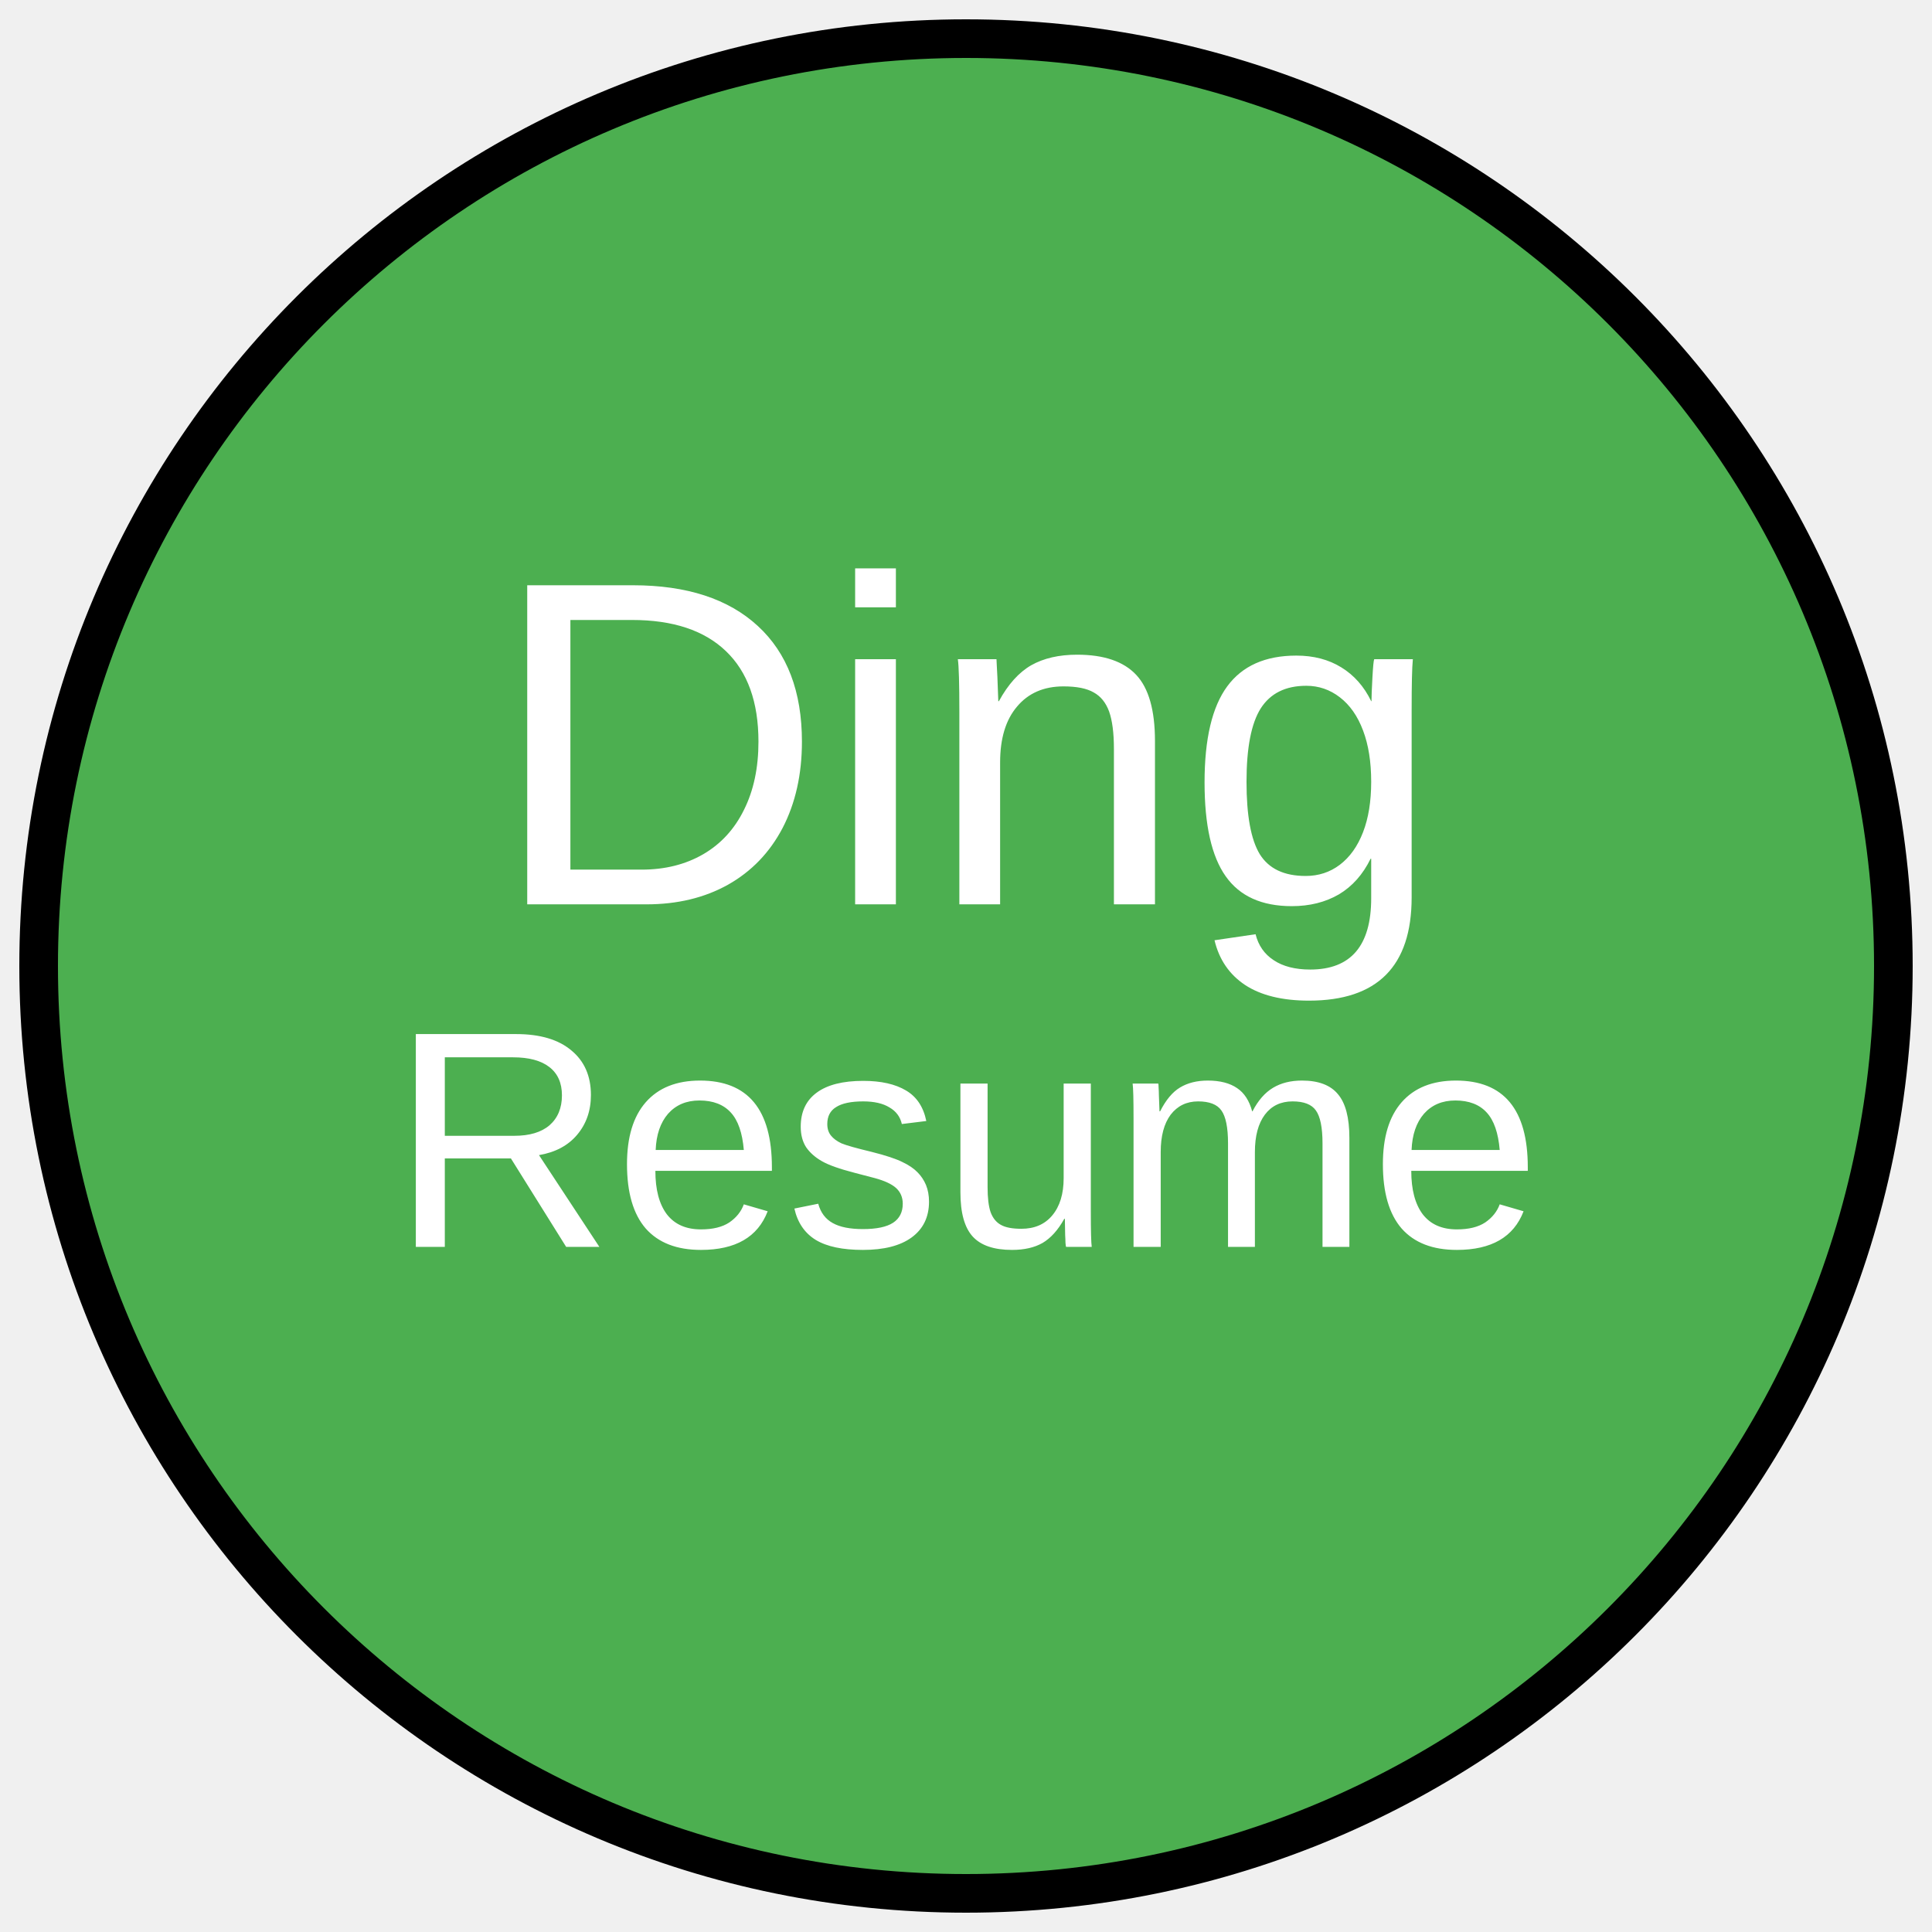
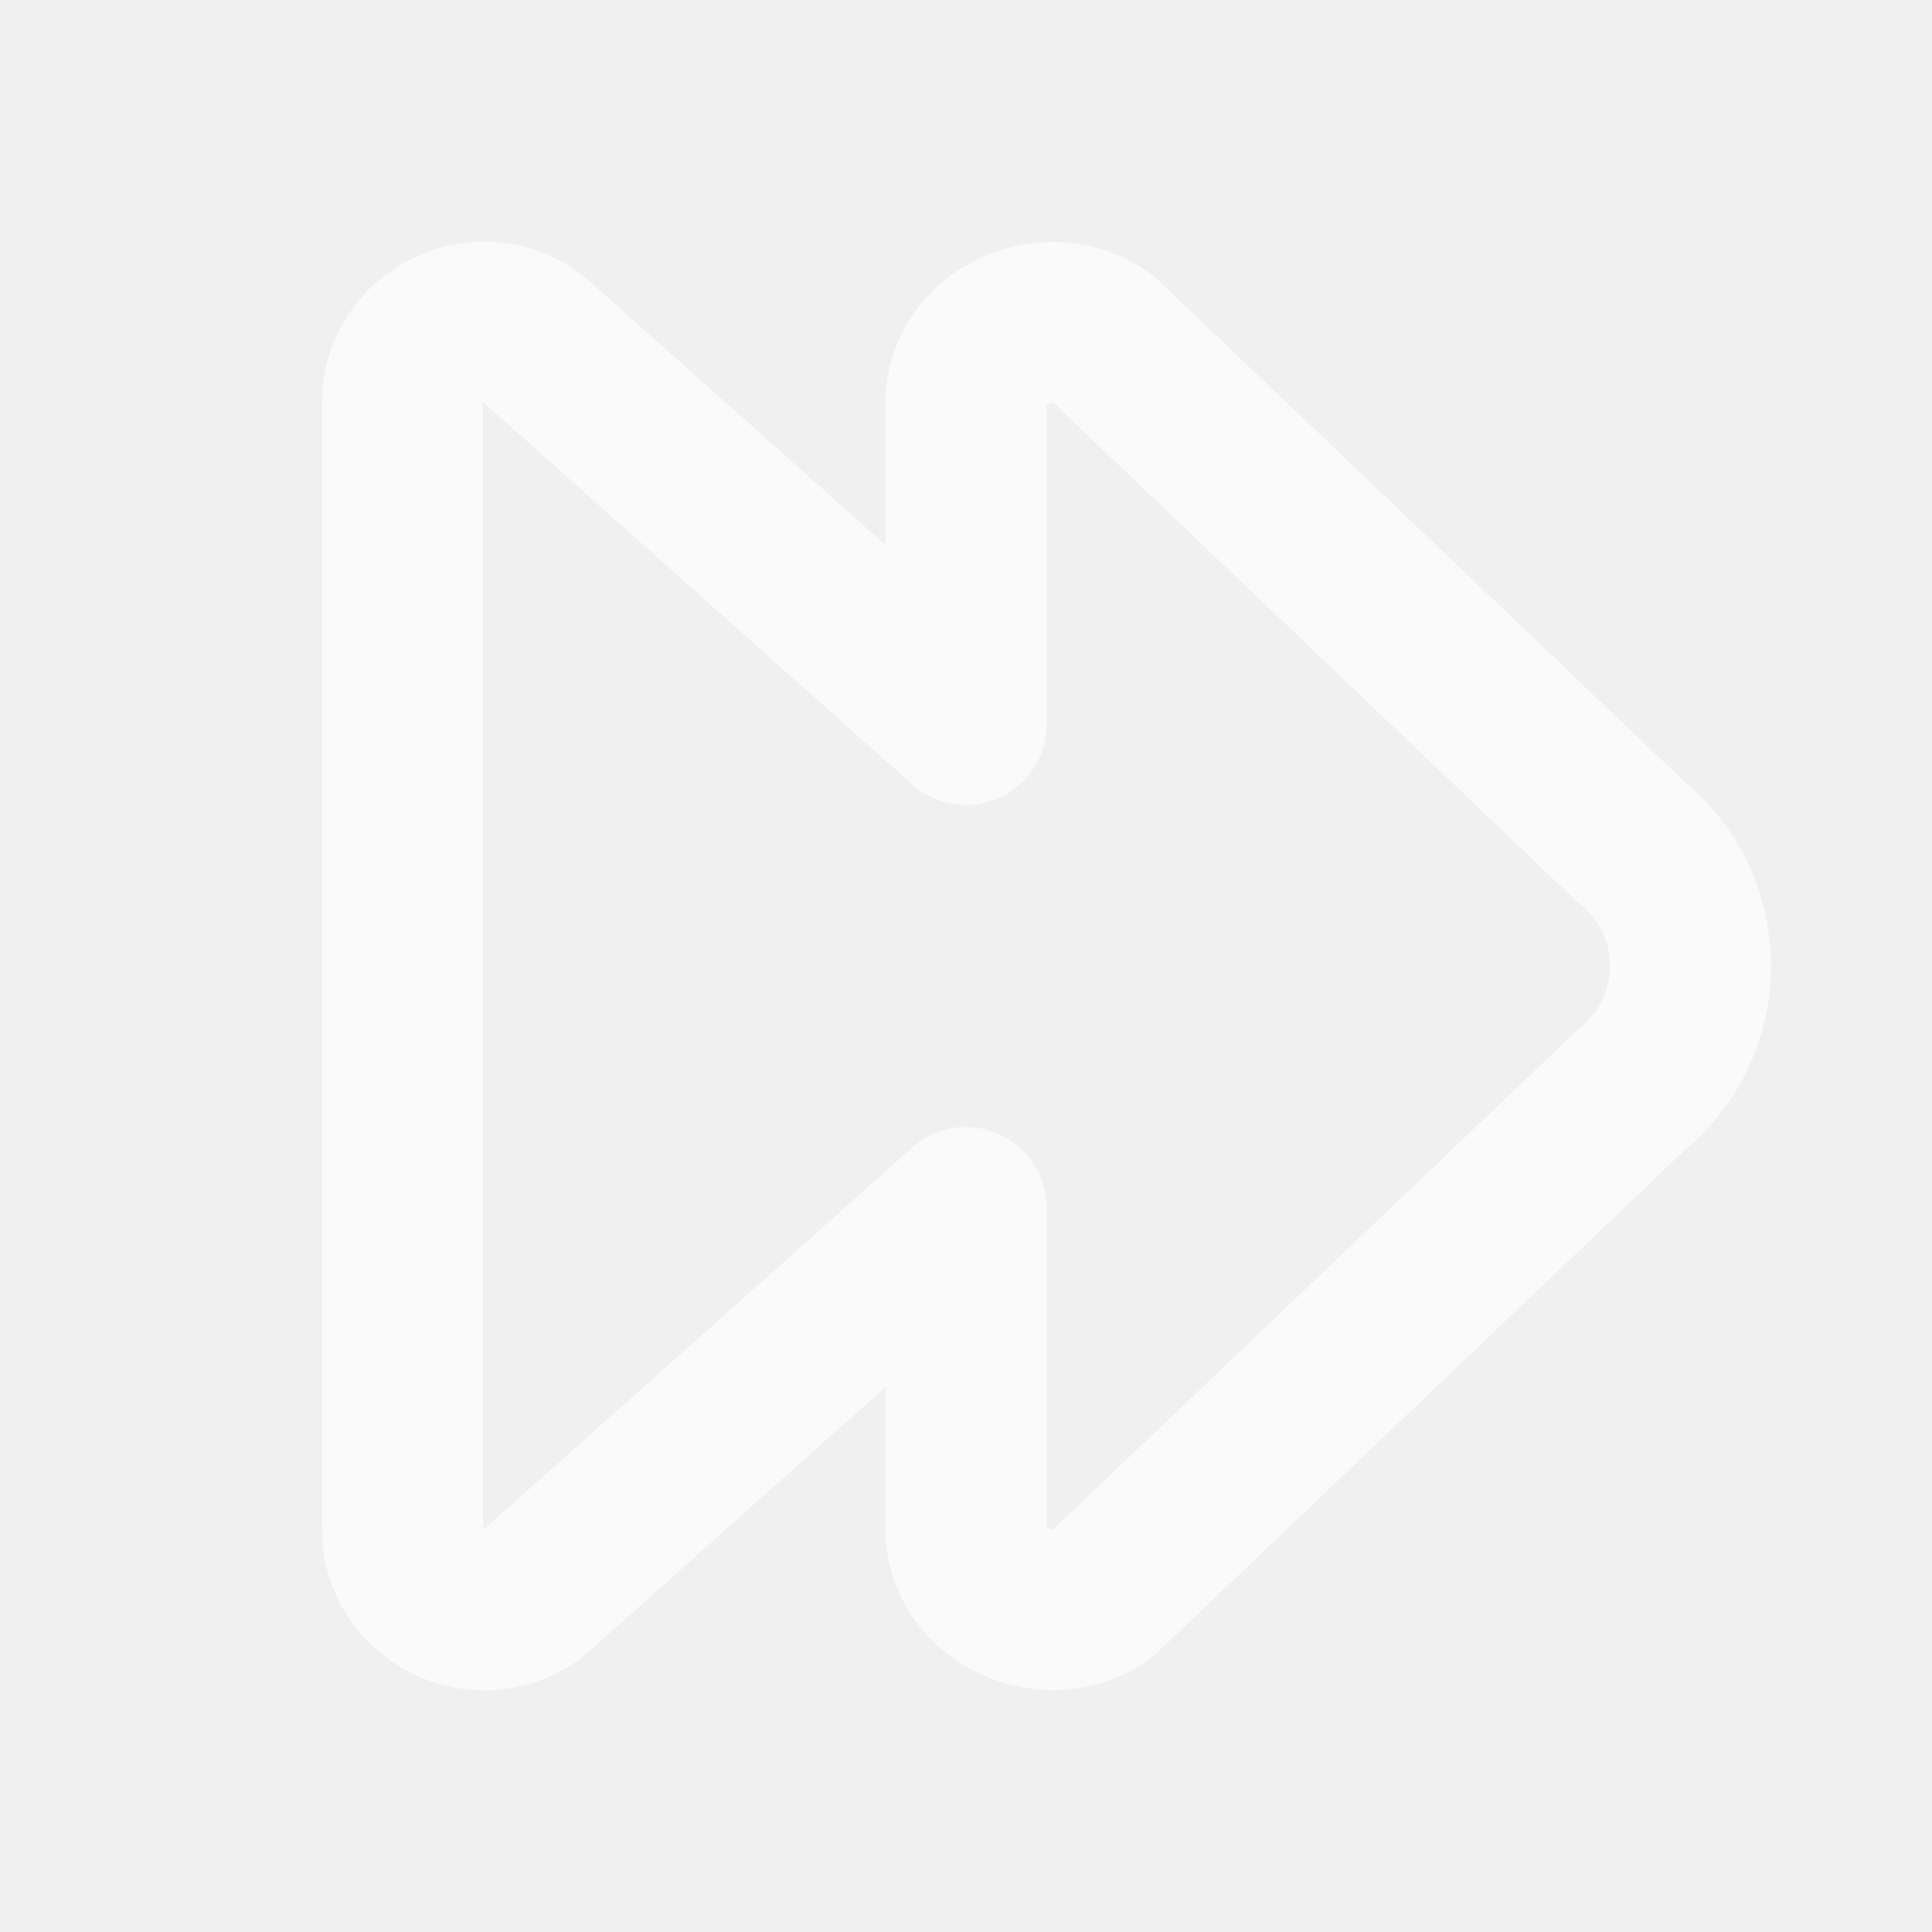
- <svg xmlns="http://www.w3.org/2000/svg" width="100" height="100">
-   <circle cx="50" cy="50" r="48" stroke="black" stroke-width="2" fill="#4CAF50" />
-   <text x="50%" y="40%" dominant-baseline="middle" text-anchor="middle" font-family="Arial" font-size="24" fill="white">
-     Ding
-   </text>
-   <text x="50%" y="60%" dominant-baseline="middle" text-anchor="middle" font-family="Arial" font-size="16" fill="white">
-     Resume
-   </text>
+ <svg xmlns="http://www.w3.org/2000/svg" width="128" height="128" viewBox="0 0 24 24">
+   <path d="M13.69 4.198l6.56 6.25c1 .798 1 2.306 0 3.105l-6.564 6.252c-.67.48-1.686 0-1.686-.805v-4l-5.394 4.808C5.937 20.286 5 19.808 5 19V5c0-.812.936-1.285 1.602-.809L12 9V5c0-.816 1.02-1.28 1.69-.802z" fill="none" stroke="#FAFAFA" stroke-width="2" stroke-linecap="round" stroke-linejoin="round" />
</svg>
